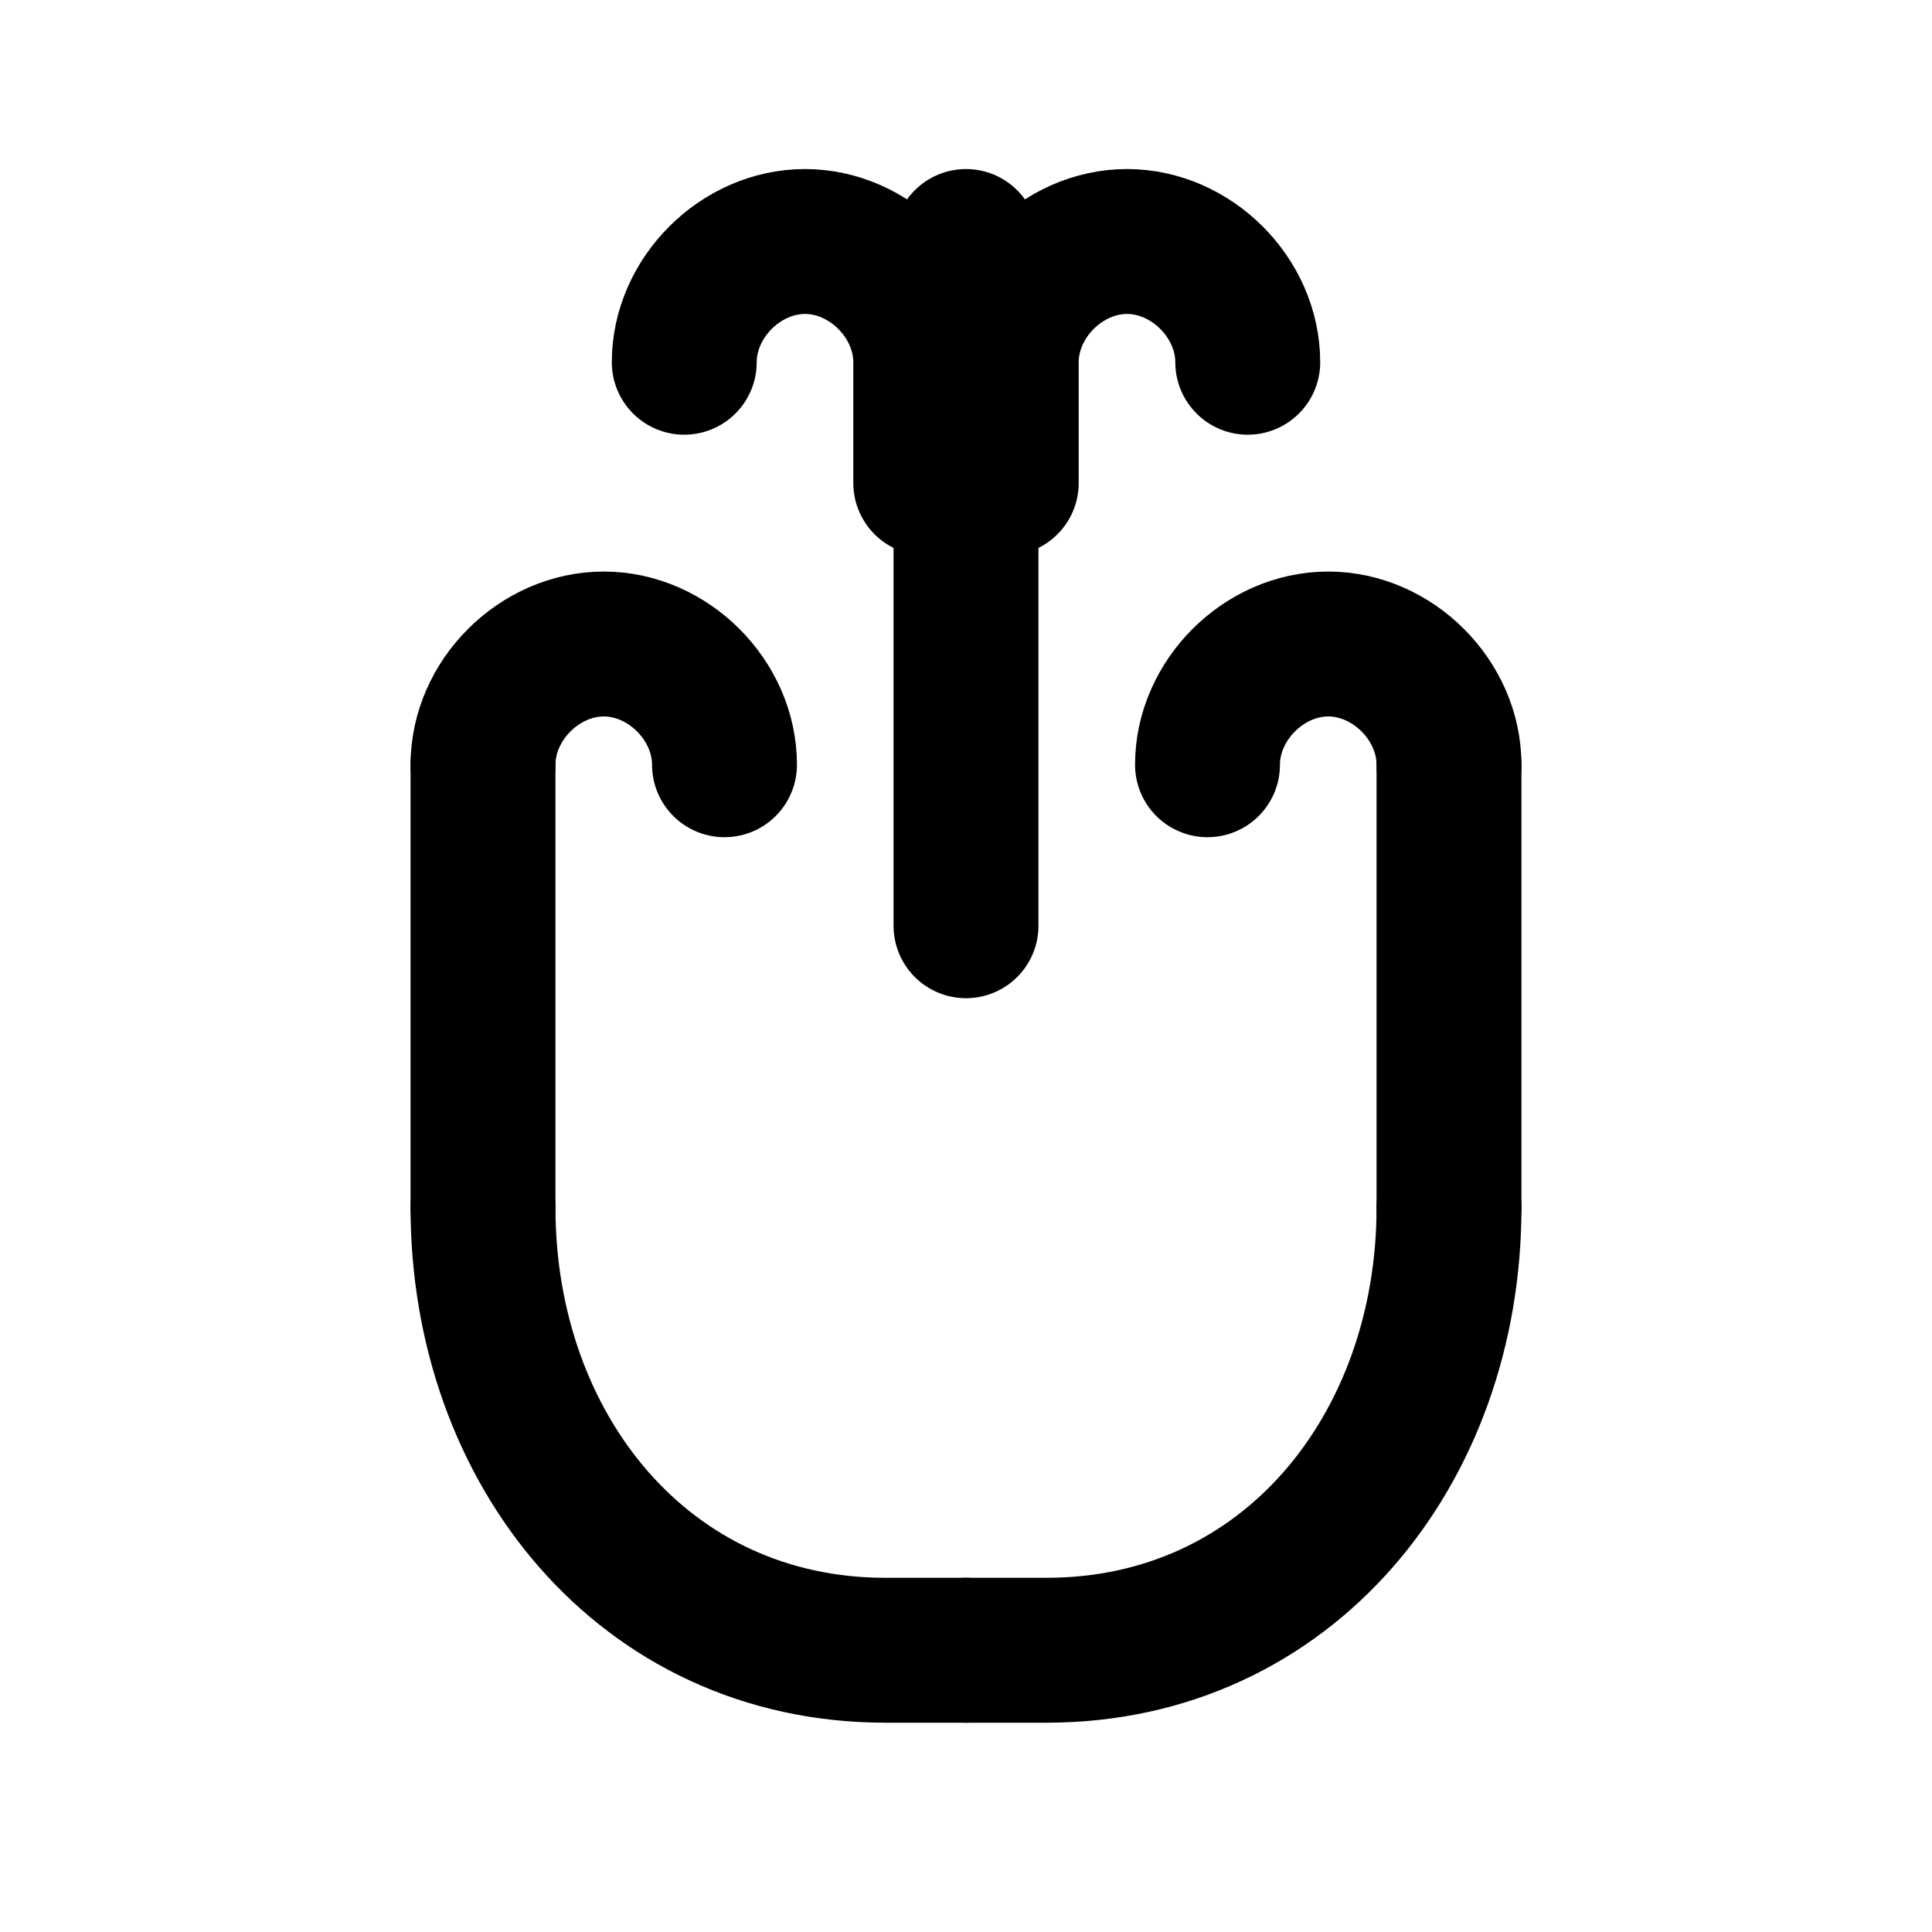
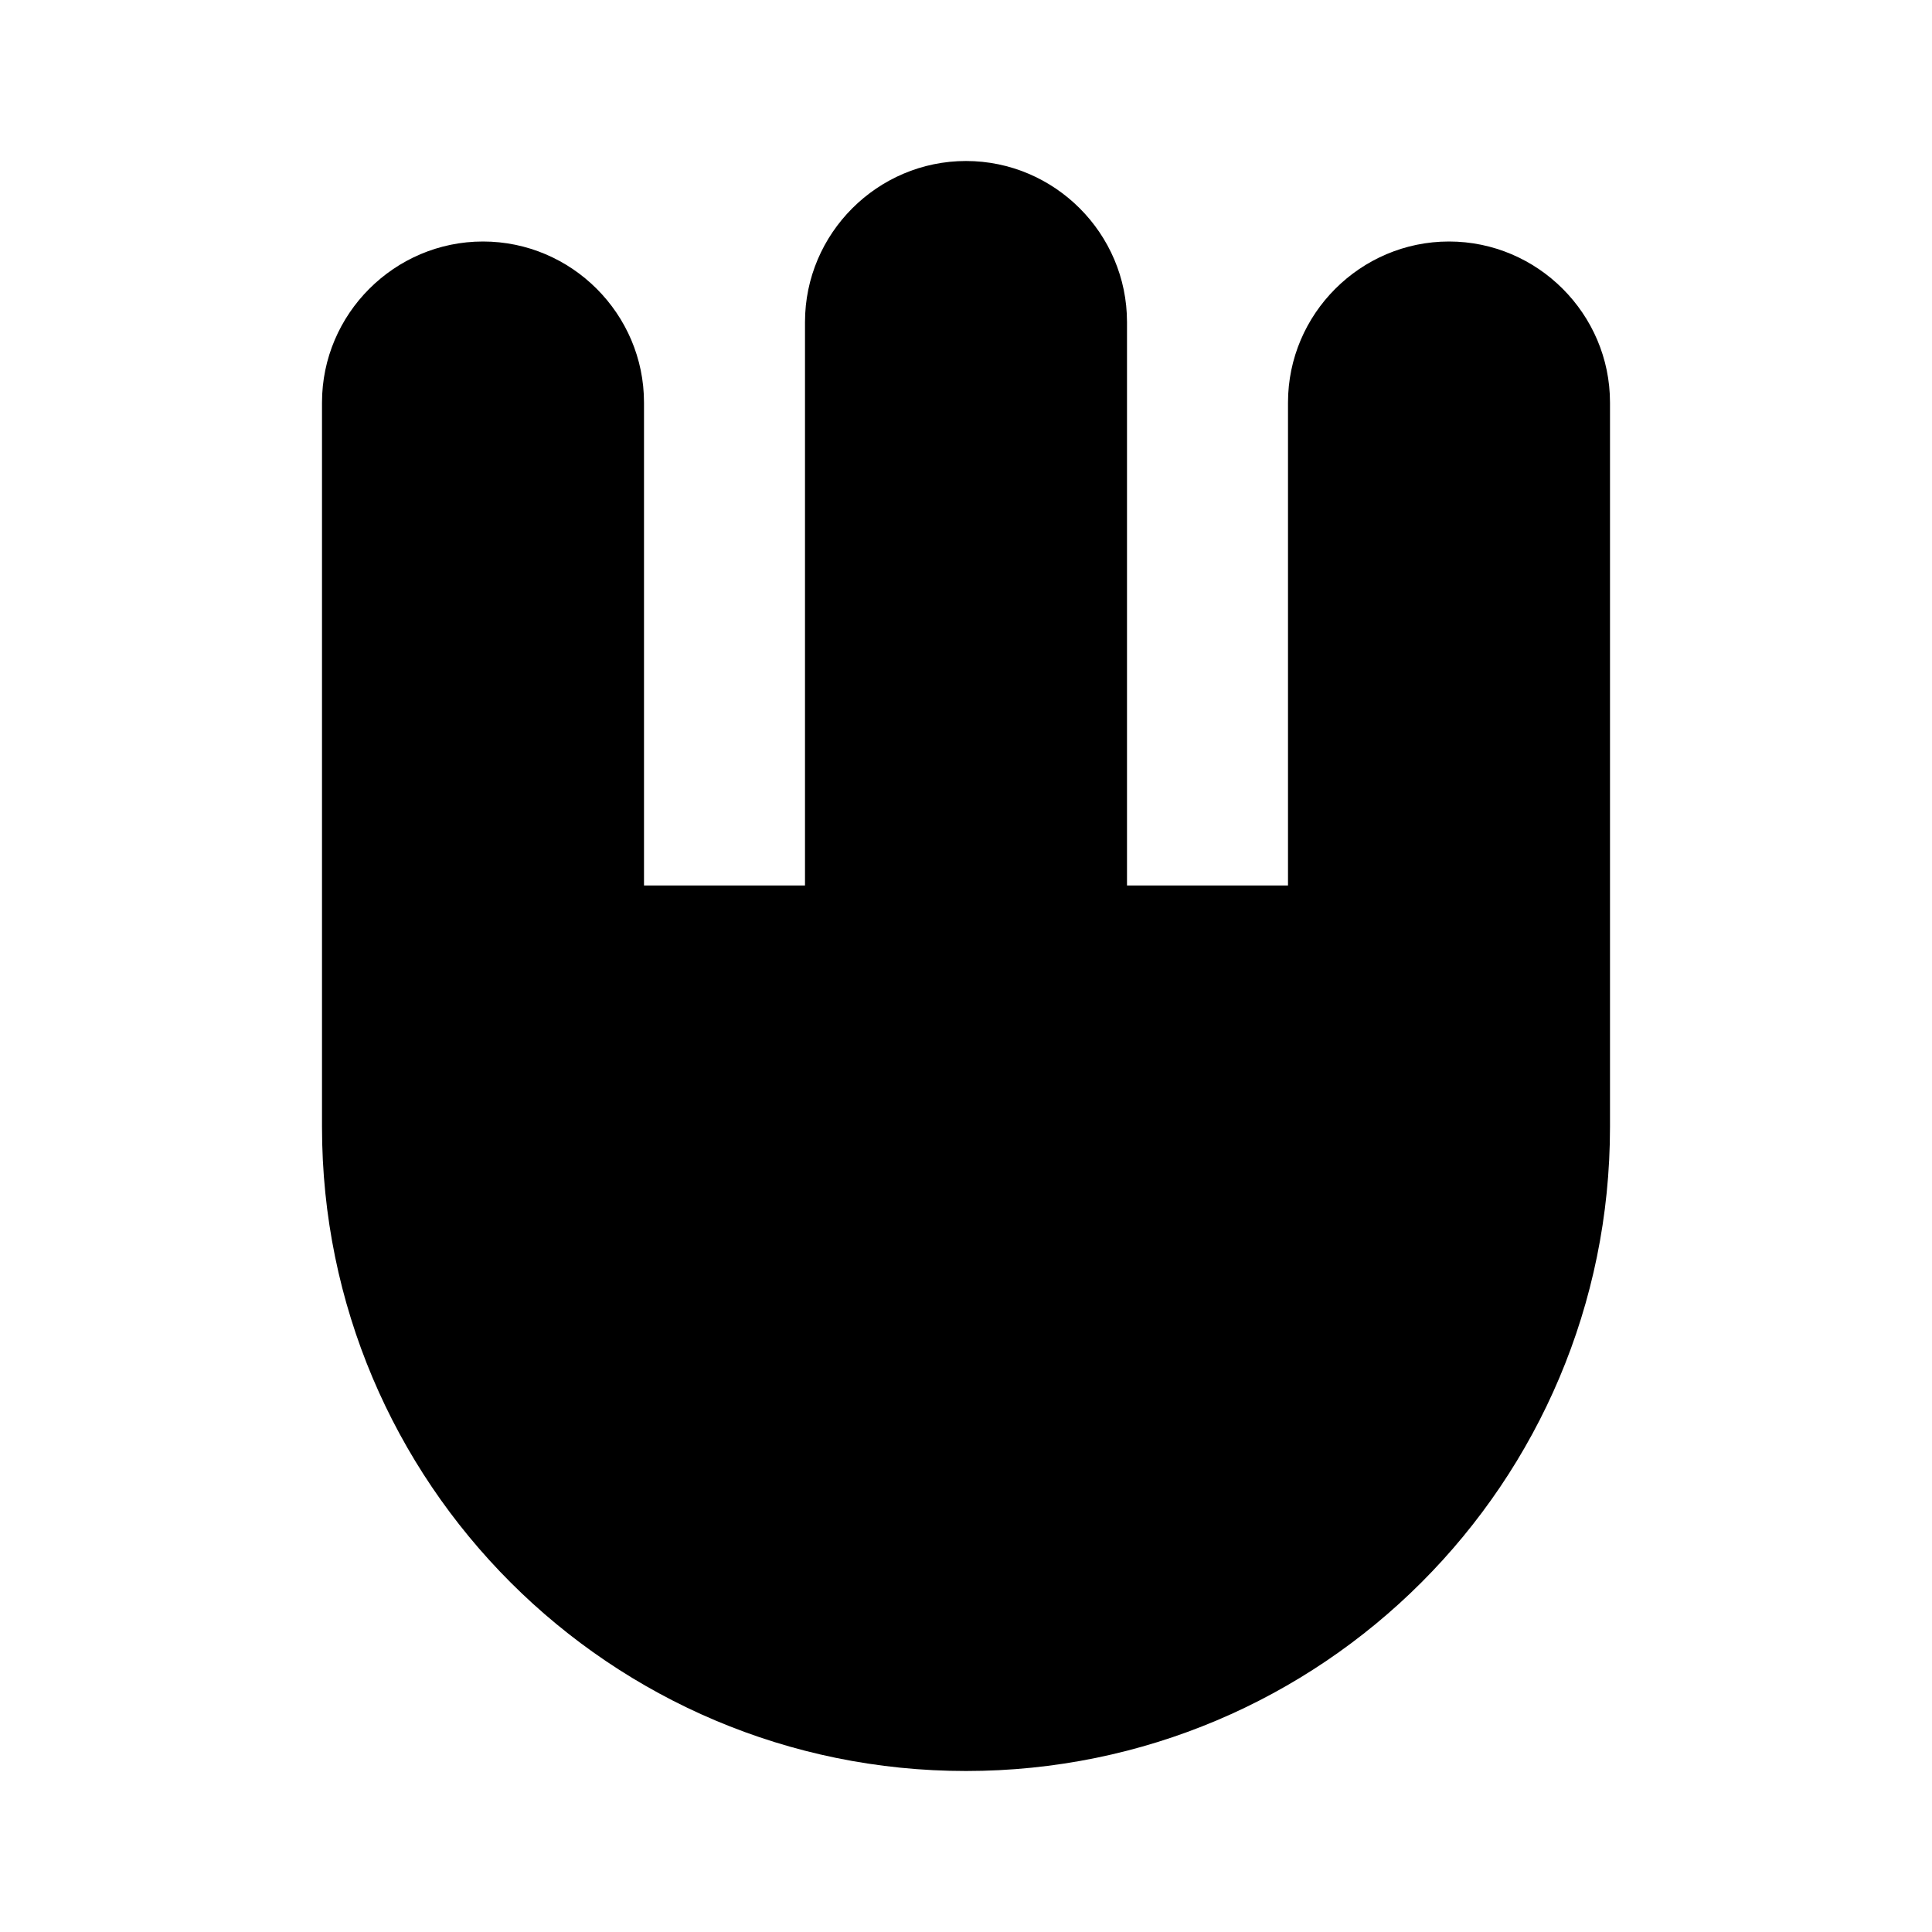
- <svg xmlns="http://www.w3.org/2000/svg" viewBox="0 0 24 24" width="24" height="24" fill="none" stroke="currentColor" stroke-width="1.8" stroke-linecap="round" stroke-linejoin="round">
-   <path d="M12 3v8.5" />
-   <path d="M8.5 4.5C8.5 3.7 9.2 3 10 3s1.5.7 1.5 1.5V6" />
-   <path d="M6 9.5C6 8.7 6.7 8 7.5 8S9 8.7 9 9.5" />
-   <path d="M6 15v-5.5" />
-   <path d="M6 15c0 3 2 5.5 5 5.5h1" />
-   <path d="M15.5 4.5c0-.8-.7-1.5-1.5-1.5s-1.5.7-1.5 1.5V6" />
-   <path d="M18 9.5c0-.8-.7-1.5-1.5-1.5S15 8.7 15 9.5" />
-   <path d="M18 15v-5.5" />
-   <path d="M18 15c0 3-2 5.5-5 5.5h-1" />
+ <svg xmlns="http://www.w3.org/2000/svg" width="24" height="24" viewBox="0 0 24 24" fill="none">
+   <path d="M12 2C10.9 2 10 2.9 10 4V11H8V5C8 3.9 7.1 3 6 3C4.9 3 4 3.9 4 5V14C4 18.42 7.58 22 12 22C16.42 22 20 18.42 20 14V5C20 3.9 19.1 3 18 3C16.9 3 16 3.9 16 5V11H14V4C14 2.9 13.1 2 12 2Z" fill="currentColor" />
</svg>
